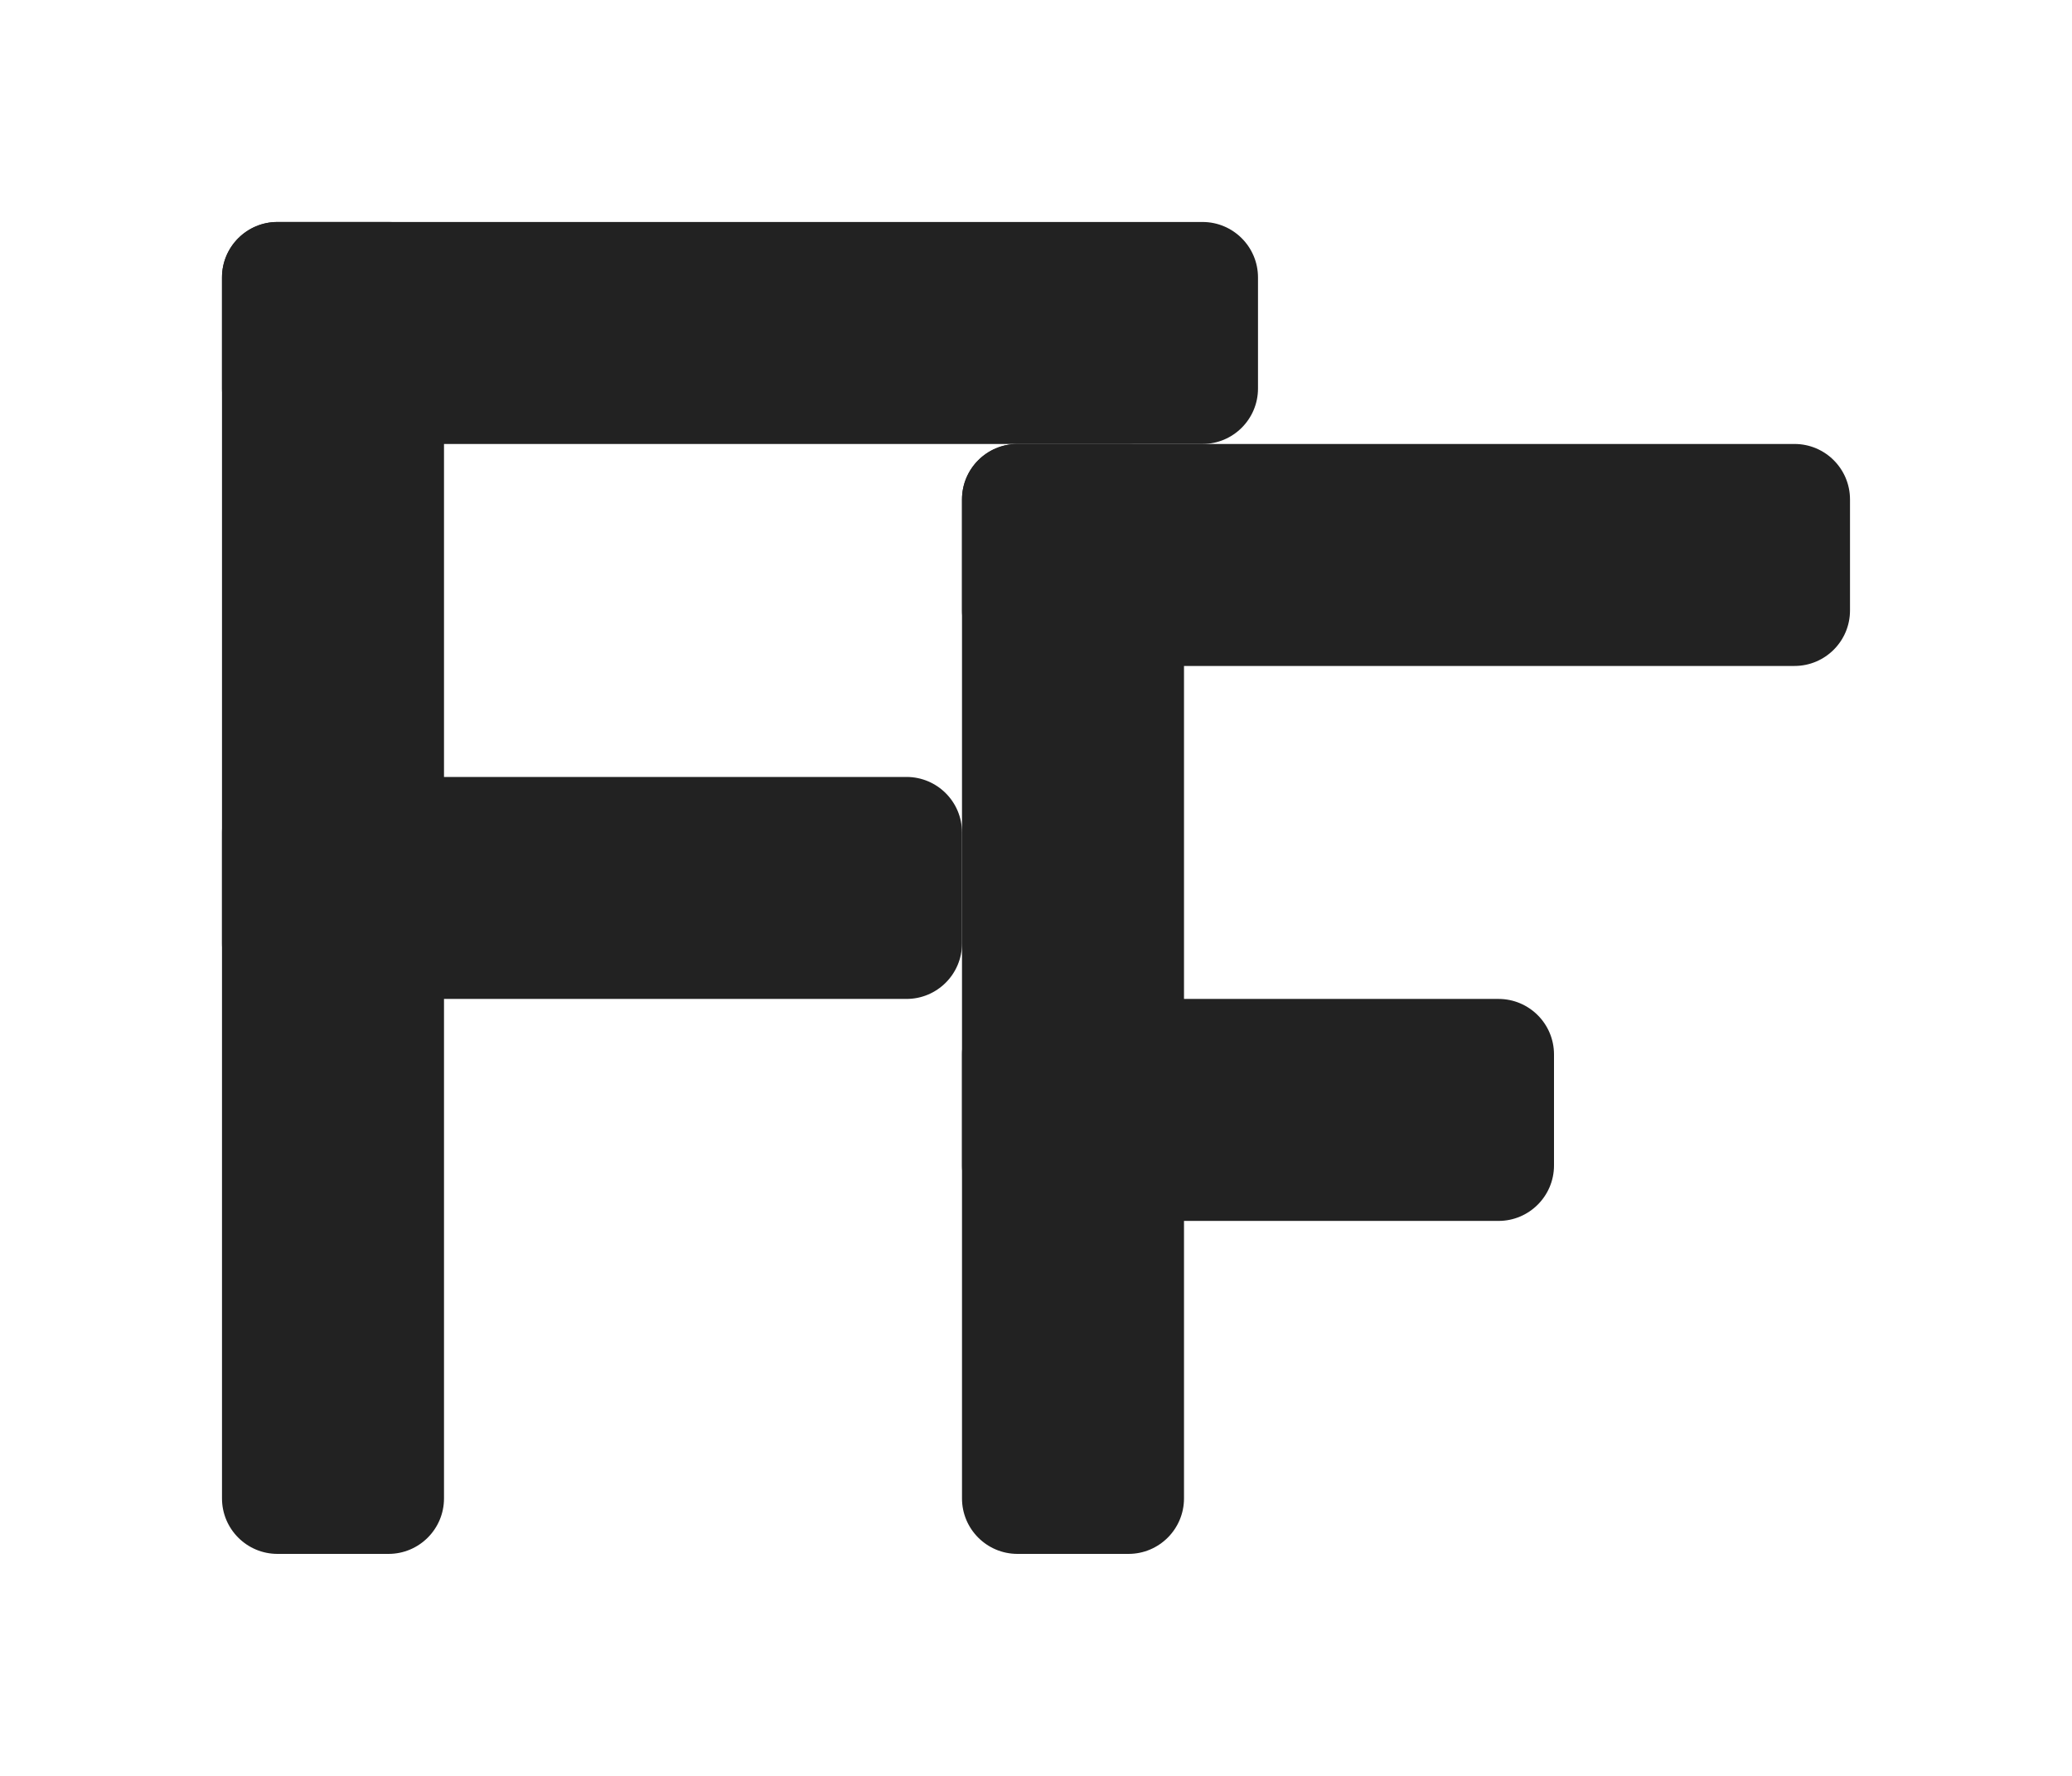
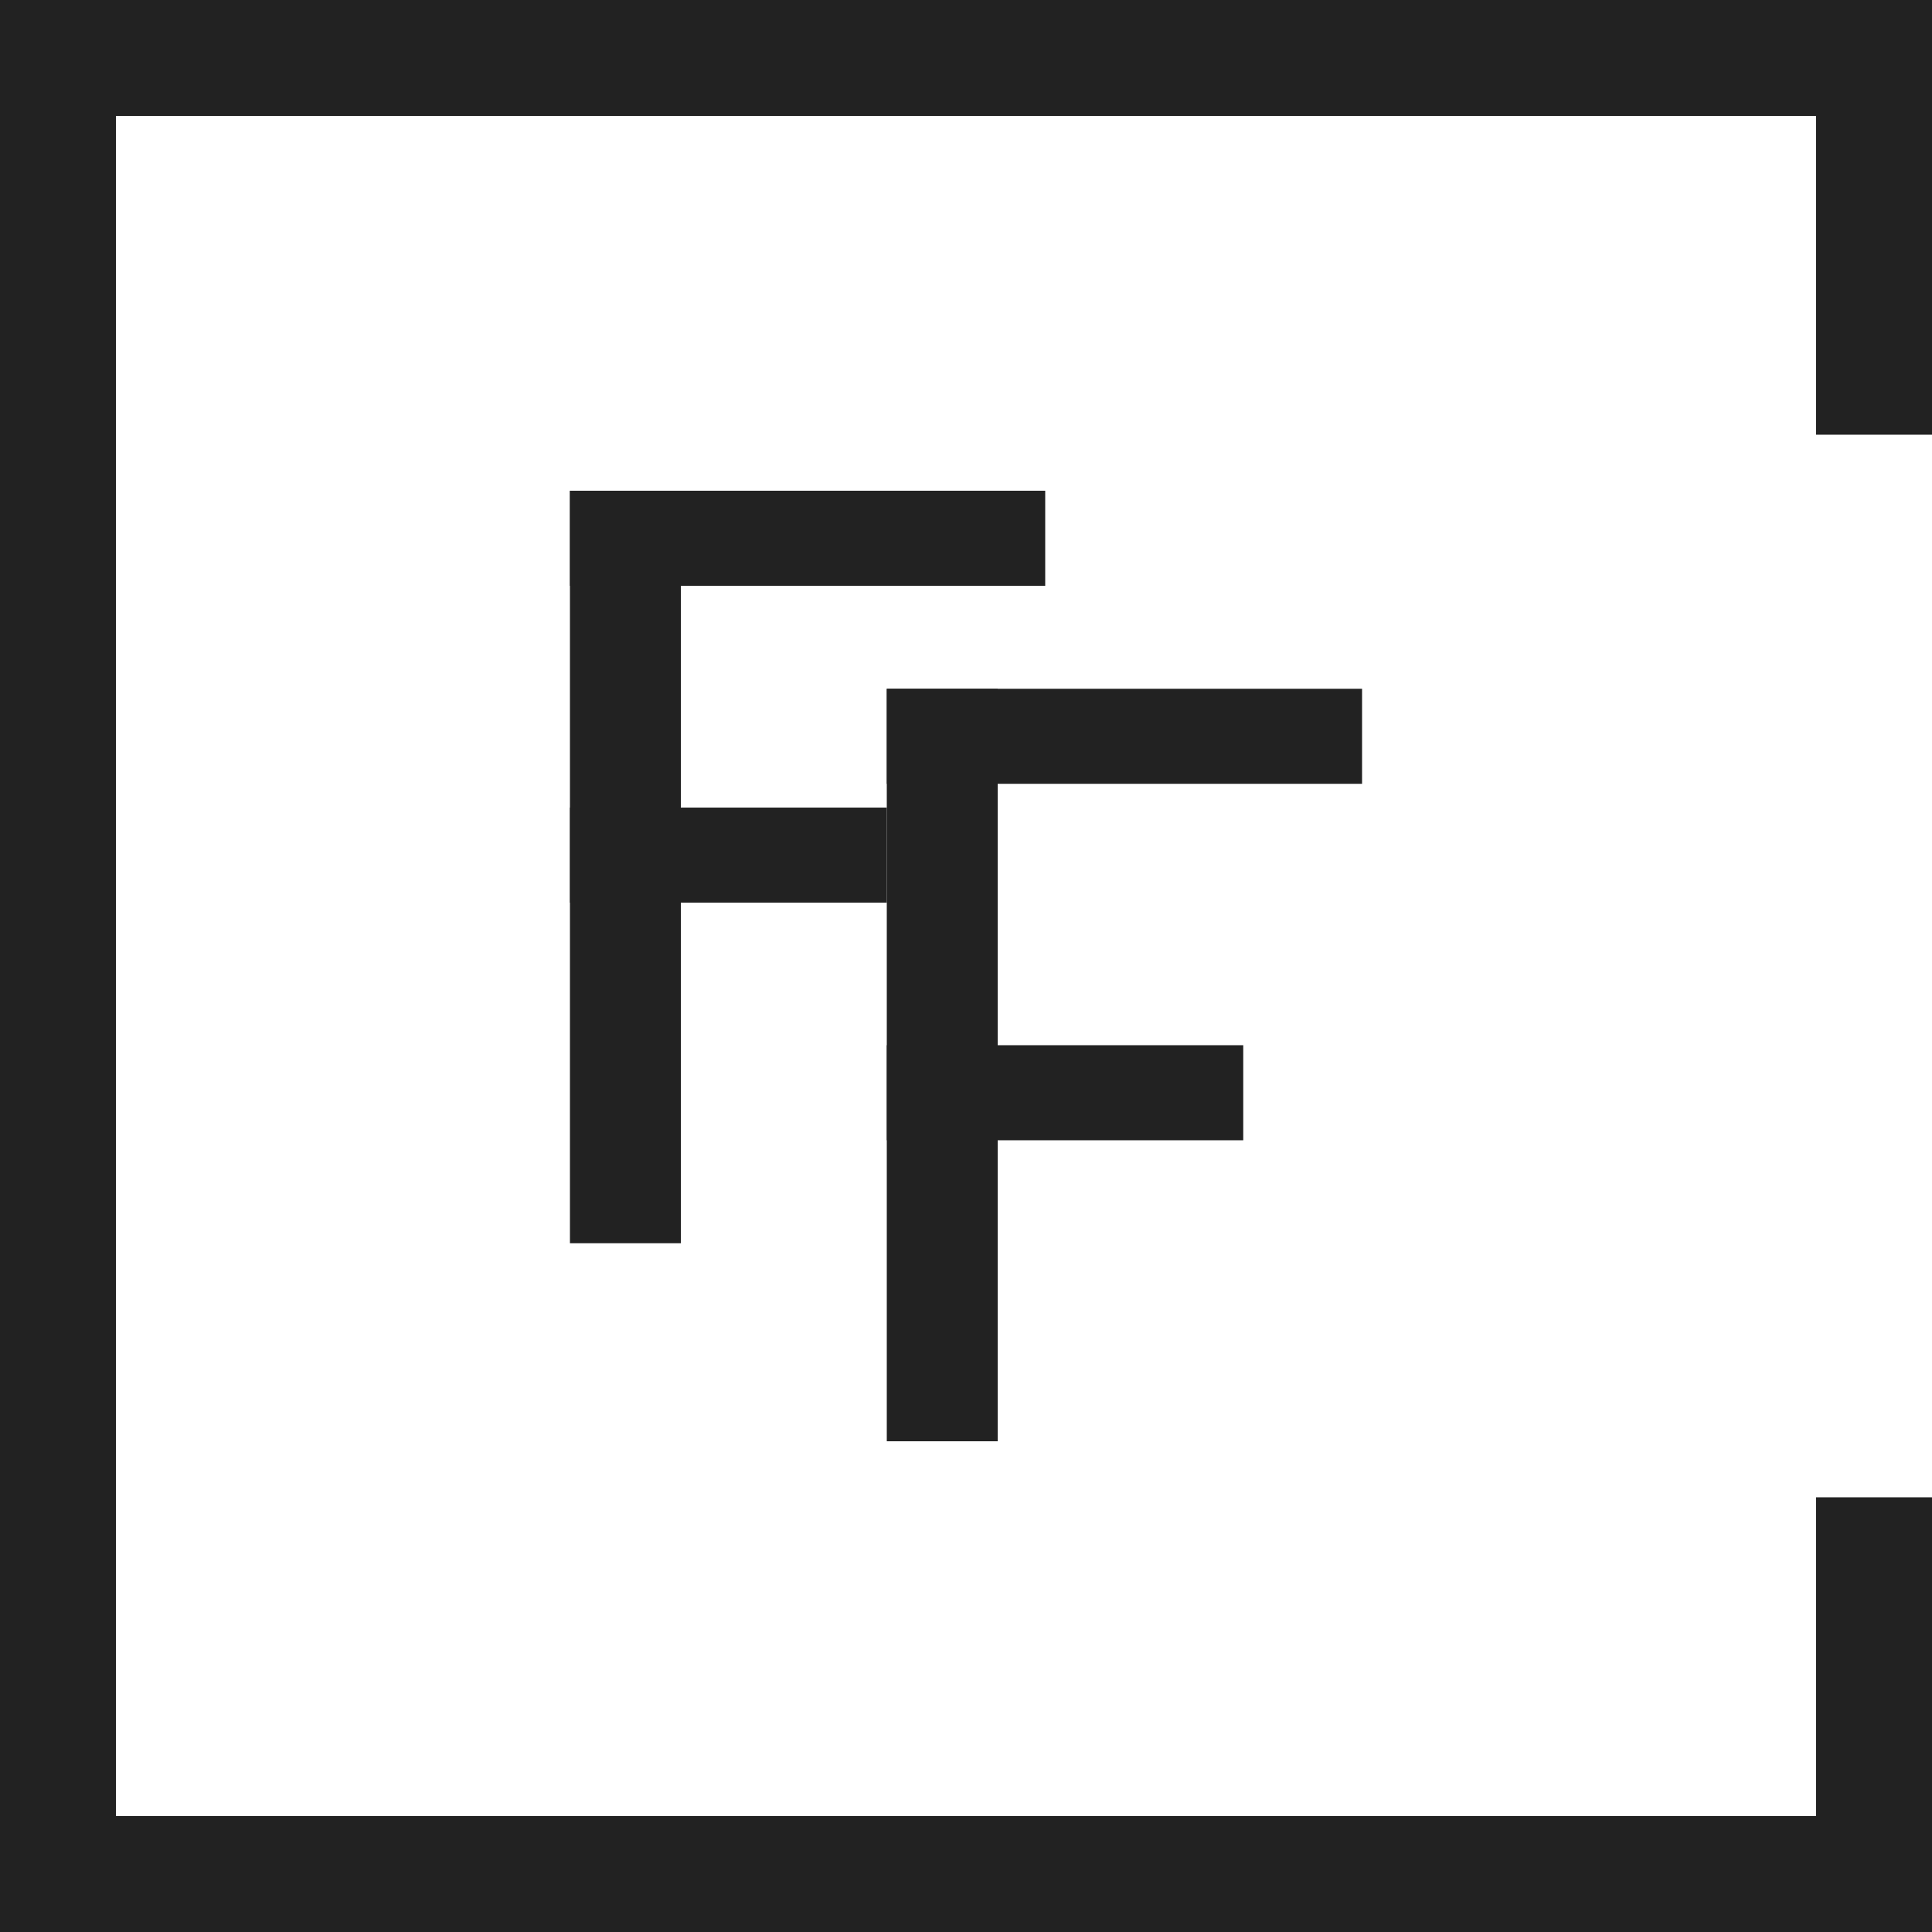
- <svg xmlns="http://www.w3.org/2000/svg" width="56" height="48" viewBox="0 0 56 48" fill="none">
-   <rect x="6" y="6" width="6" height="36" rx="1.5" fill="#222222" />
-   <rect x="6" y="6" width="28" height="6" rx="1.5" fill="#222222" />
-   <rect x="6" y="21" width="20" height="6" rx="1.5" fill="#222222" />
-   <rect x="26" y="12" width="6" height="30" rx="1.5" fill="#222222" />
-   <rect x="26" y="12" width="24" height="6" rx="1.5" fill="#222222" />
-   <rect x="26" y="27" width="16" height="6" rx="1.5" fill="#222222" />
+ <svg xmlns="http://www.w3.org/2000/svg" viewBox="0 0 200 200" fill="none">
+   <g fill="#222222">
+     <rect x="0" y="0" width="200" height="12" />
+     <rect x="0" y="0" width="12" height="200" />
+     <rect x="0" y="188" width="200" height="12" />
+     <rect x="188" y="0" width="12" height="45" />
+     <rect x="188" y="155" width="12" height="45" />
+     <g transform="translate(100 100)">
+       <g transform="scale(0.82)">
+         <g transform="translate(-100 -100)">
+           <rect x="50" y="40" width="14" height="95" />
+           <rect x="50" y="40" width="60" height="12" />
+           <rect x="50" y="80" width="40" height="12" />
+           <rect x="90" y="65" width="14" height="95" />
+           <rect x="90" y="65" width="60" height="12" />
+           <rect x="90" y="110" width="45" height="12" />
+         </g>
+       </g>
+     </g>
+   </g>
</svg>
